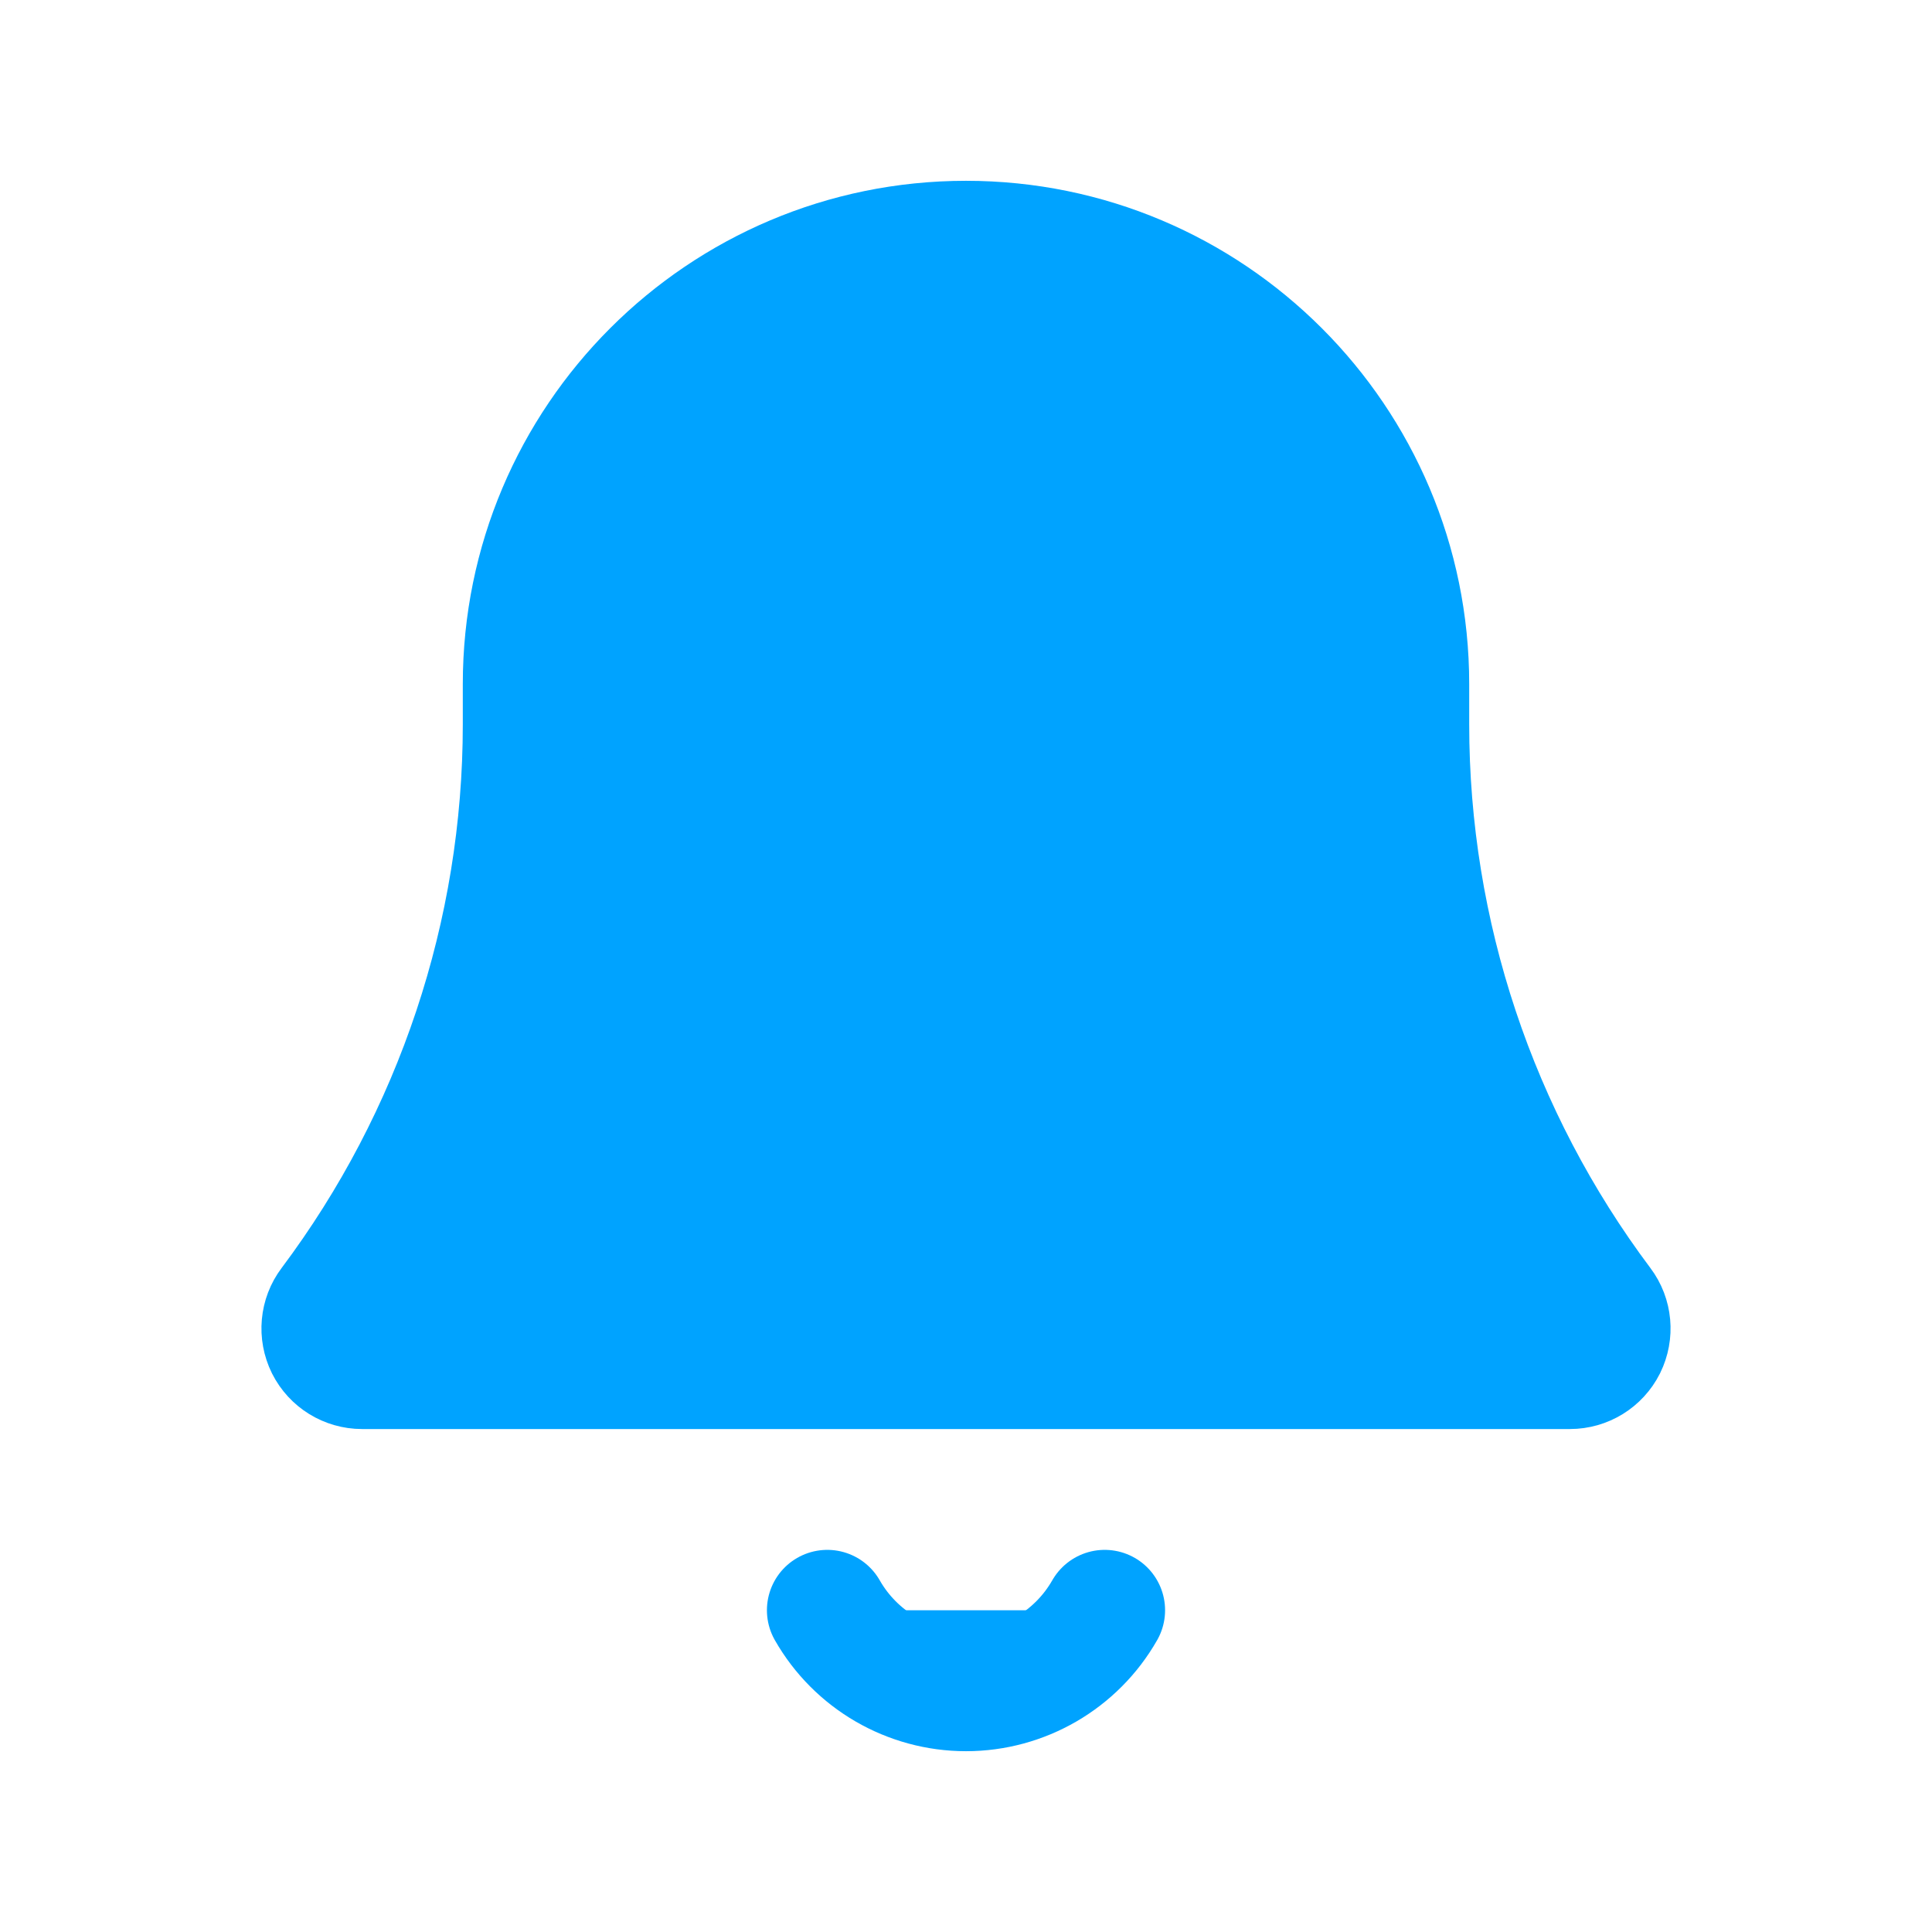
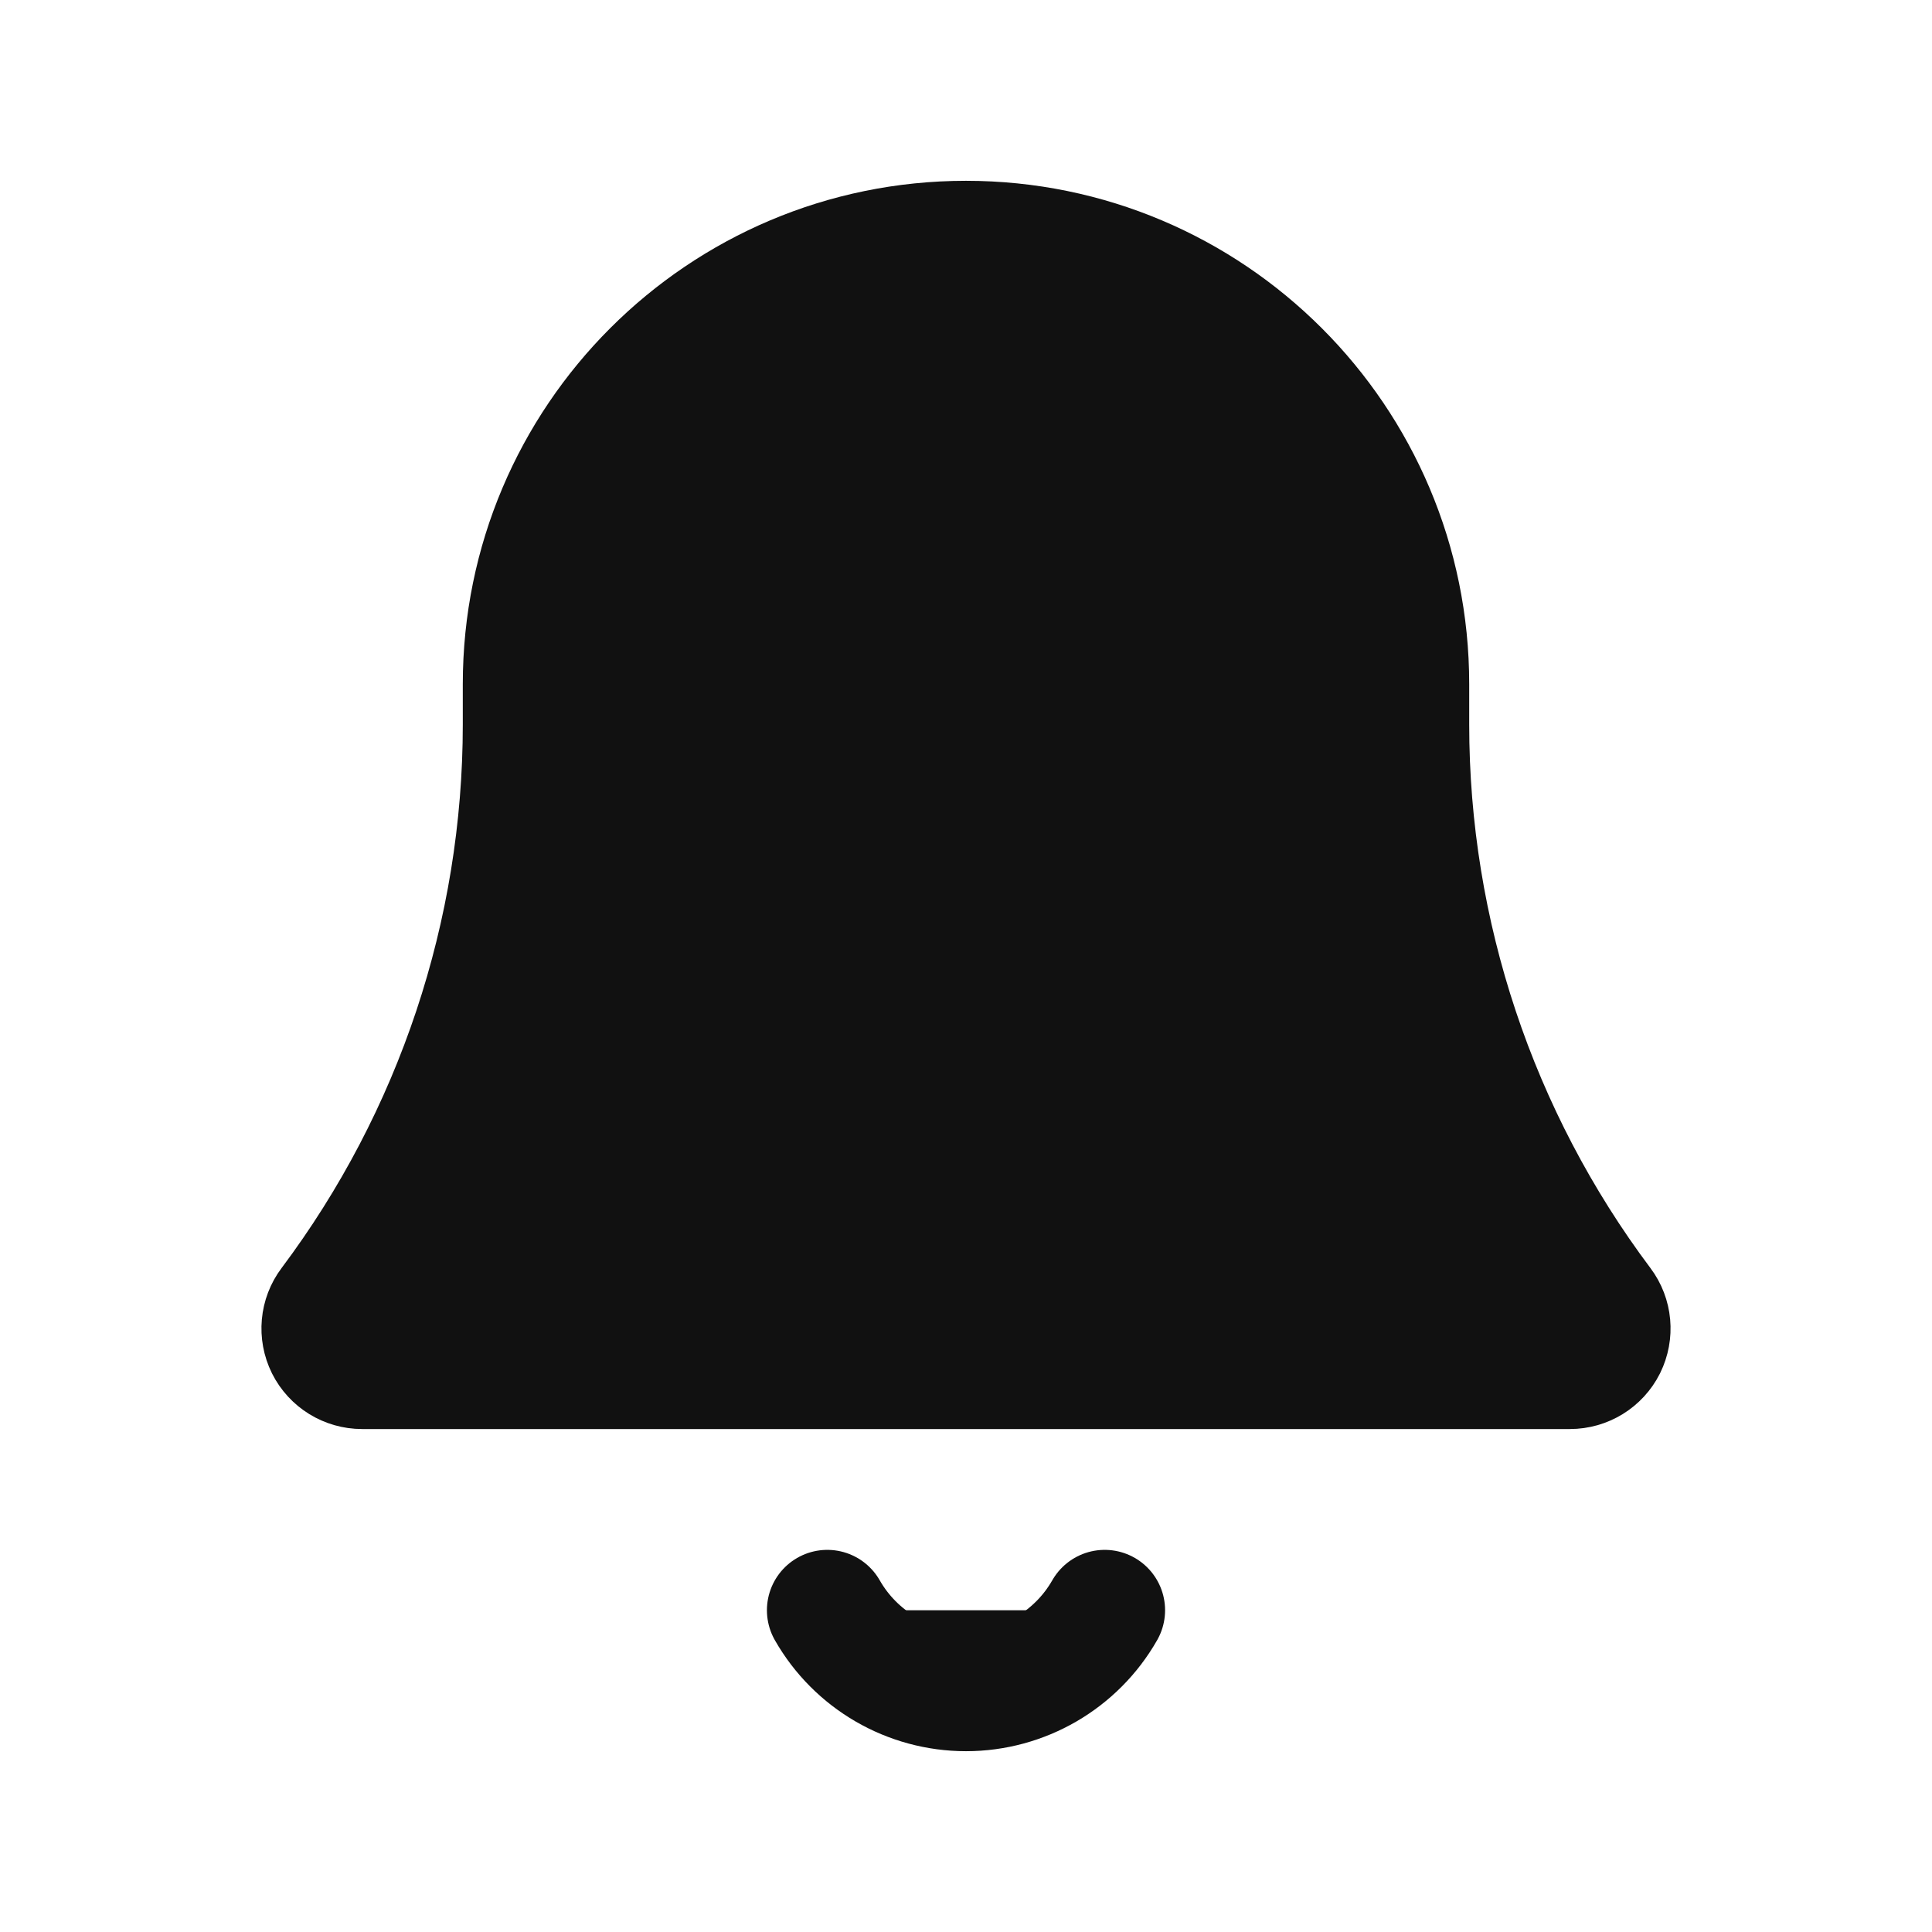
<svg xmlns="http://www.w3.org/2000/svg" width="24" height="24" viewBox="0 0 24 24" fill="none">
-   <path fill-rule="evenodd" clip-rule="evenodd" d="M13.723 20.003C13.37 20.622 12.712 21.004 12 21.004C11.288 21.004 10.63 20.622 10.277 20.003" fill="#00A3FF" />
-   <path d="M13.723 20.003C13.37 20.622 12.712 21.004 12 21.004C11.288 21.004 10.63 20.622 10.277 20.003" stroke="#00A3FF" stroke-width="1.5" stroke-linecap="round" stroke-linejoin="round" />
-   <path fill-rule="evenodd" clip-rule="evenodd" d="M6.499 8.999V8.498C6.499 5.459 8.962 2.996 12 2.996V2.996C15.038 2.996 17.501 5.459 17.501 8.498V8.999V8.999C17.501 11.596 18.344 14.124 19.902 16.202V16.202C20.016 16.353 20.034 16.556 19.95 16.726C19.865 16.895 19.692 17.002 19.502 17.002H4.498C4.308 17.002 4.135 16.895 4.05 16.726C3.966 16.556 3.984 16.353 4.098 16.202V16.202C5.656 14.124 6.499 11.596 6.499 8.999L6.499 8.999Z" fill="#00A3FF" stroke="#00A3FF" stroke-width="1.5" stroke-linecap="round" stroke-linejoin="round" />
+   <path fill-rule="evenodd" clip-rule="evenodd" d="M13.723 20.003C13.37 20.622 12.712 21.004 12 21.004C11.288 21.004 10.63 20.622 10.277 20.003" fill="#111111" />
+   <path d="M13.723 20.003C13.37 20.622 12.712 21.004 12 21.004C11.288 21.004 10.63 20.622 10.277 20.003" stroke="#111111" stroke-width="1.5" stroke-linecap="round" stroke-linejoin="round" />
+   <path fill-rule="evenodd" clip-rule="evenodd" d="M6.499 8.999V8.498C6.499 5.459 8.962 2.996 12 2.996V2.996C15.038 2.996 17.501 5.459 17.501 8.498V8.999V8.999C17.501 11.596 18.344 14.124 19.902 16.202V16.202C20.016 16.353 20.034 16.556 19.95 16.726C19.865 16.895 19.692 17.002 19.502 17.002H4.498C4.308 17.002 4.135 16.895 4.05 16.726C3.966 16.556 3.984 16.353 4.098 16.202V16.202C5.656 14.124 6.499 11.596 6.499 8.999L6.499 8.999Z" fill="#111111" stroke="#111111" stroke-width="1.5" stroke-linecap="round" stroke-linejoin="round" />
</svg>
